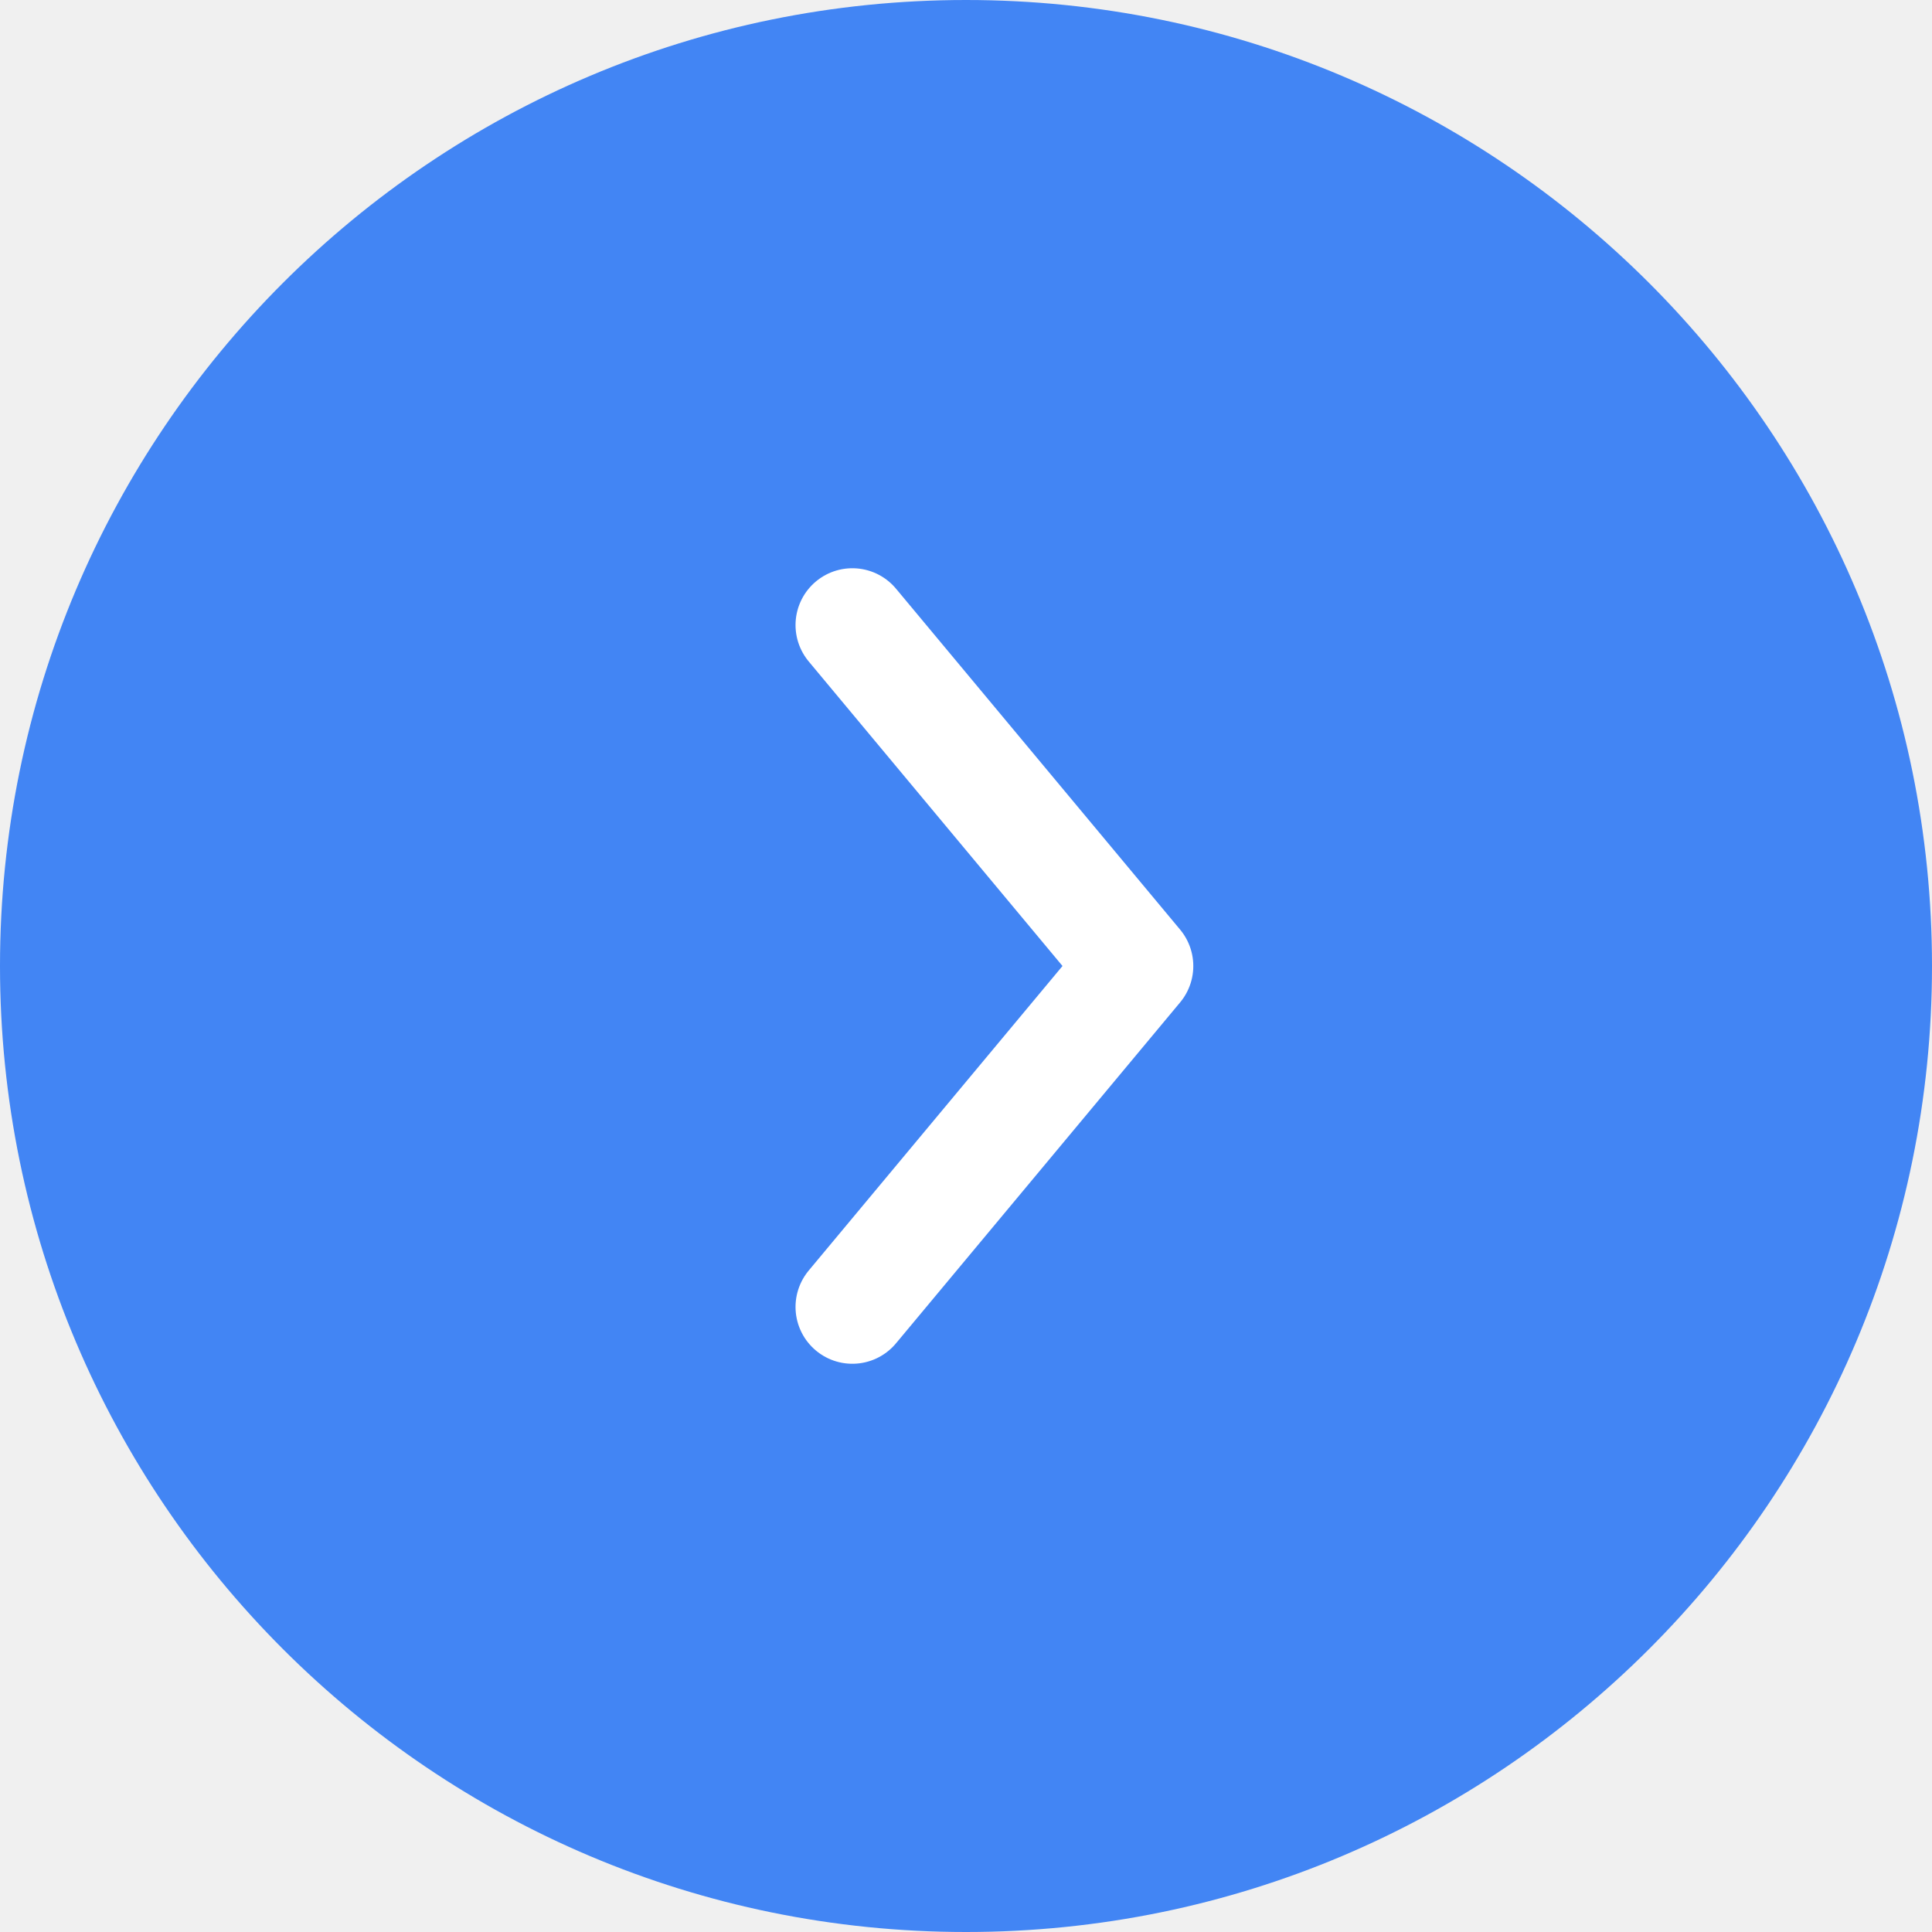
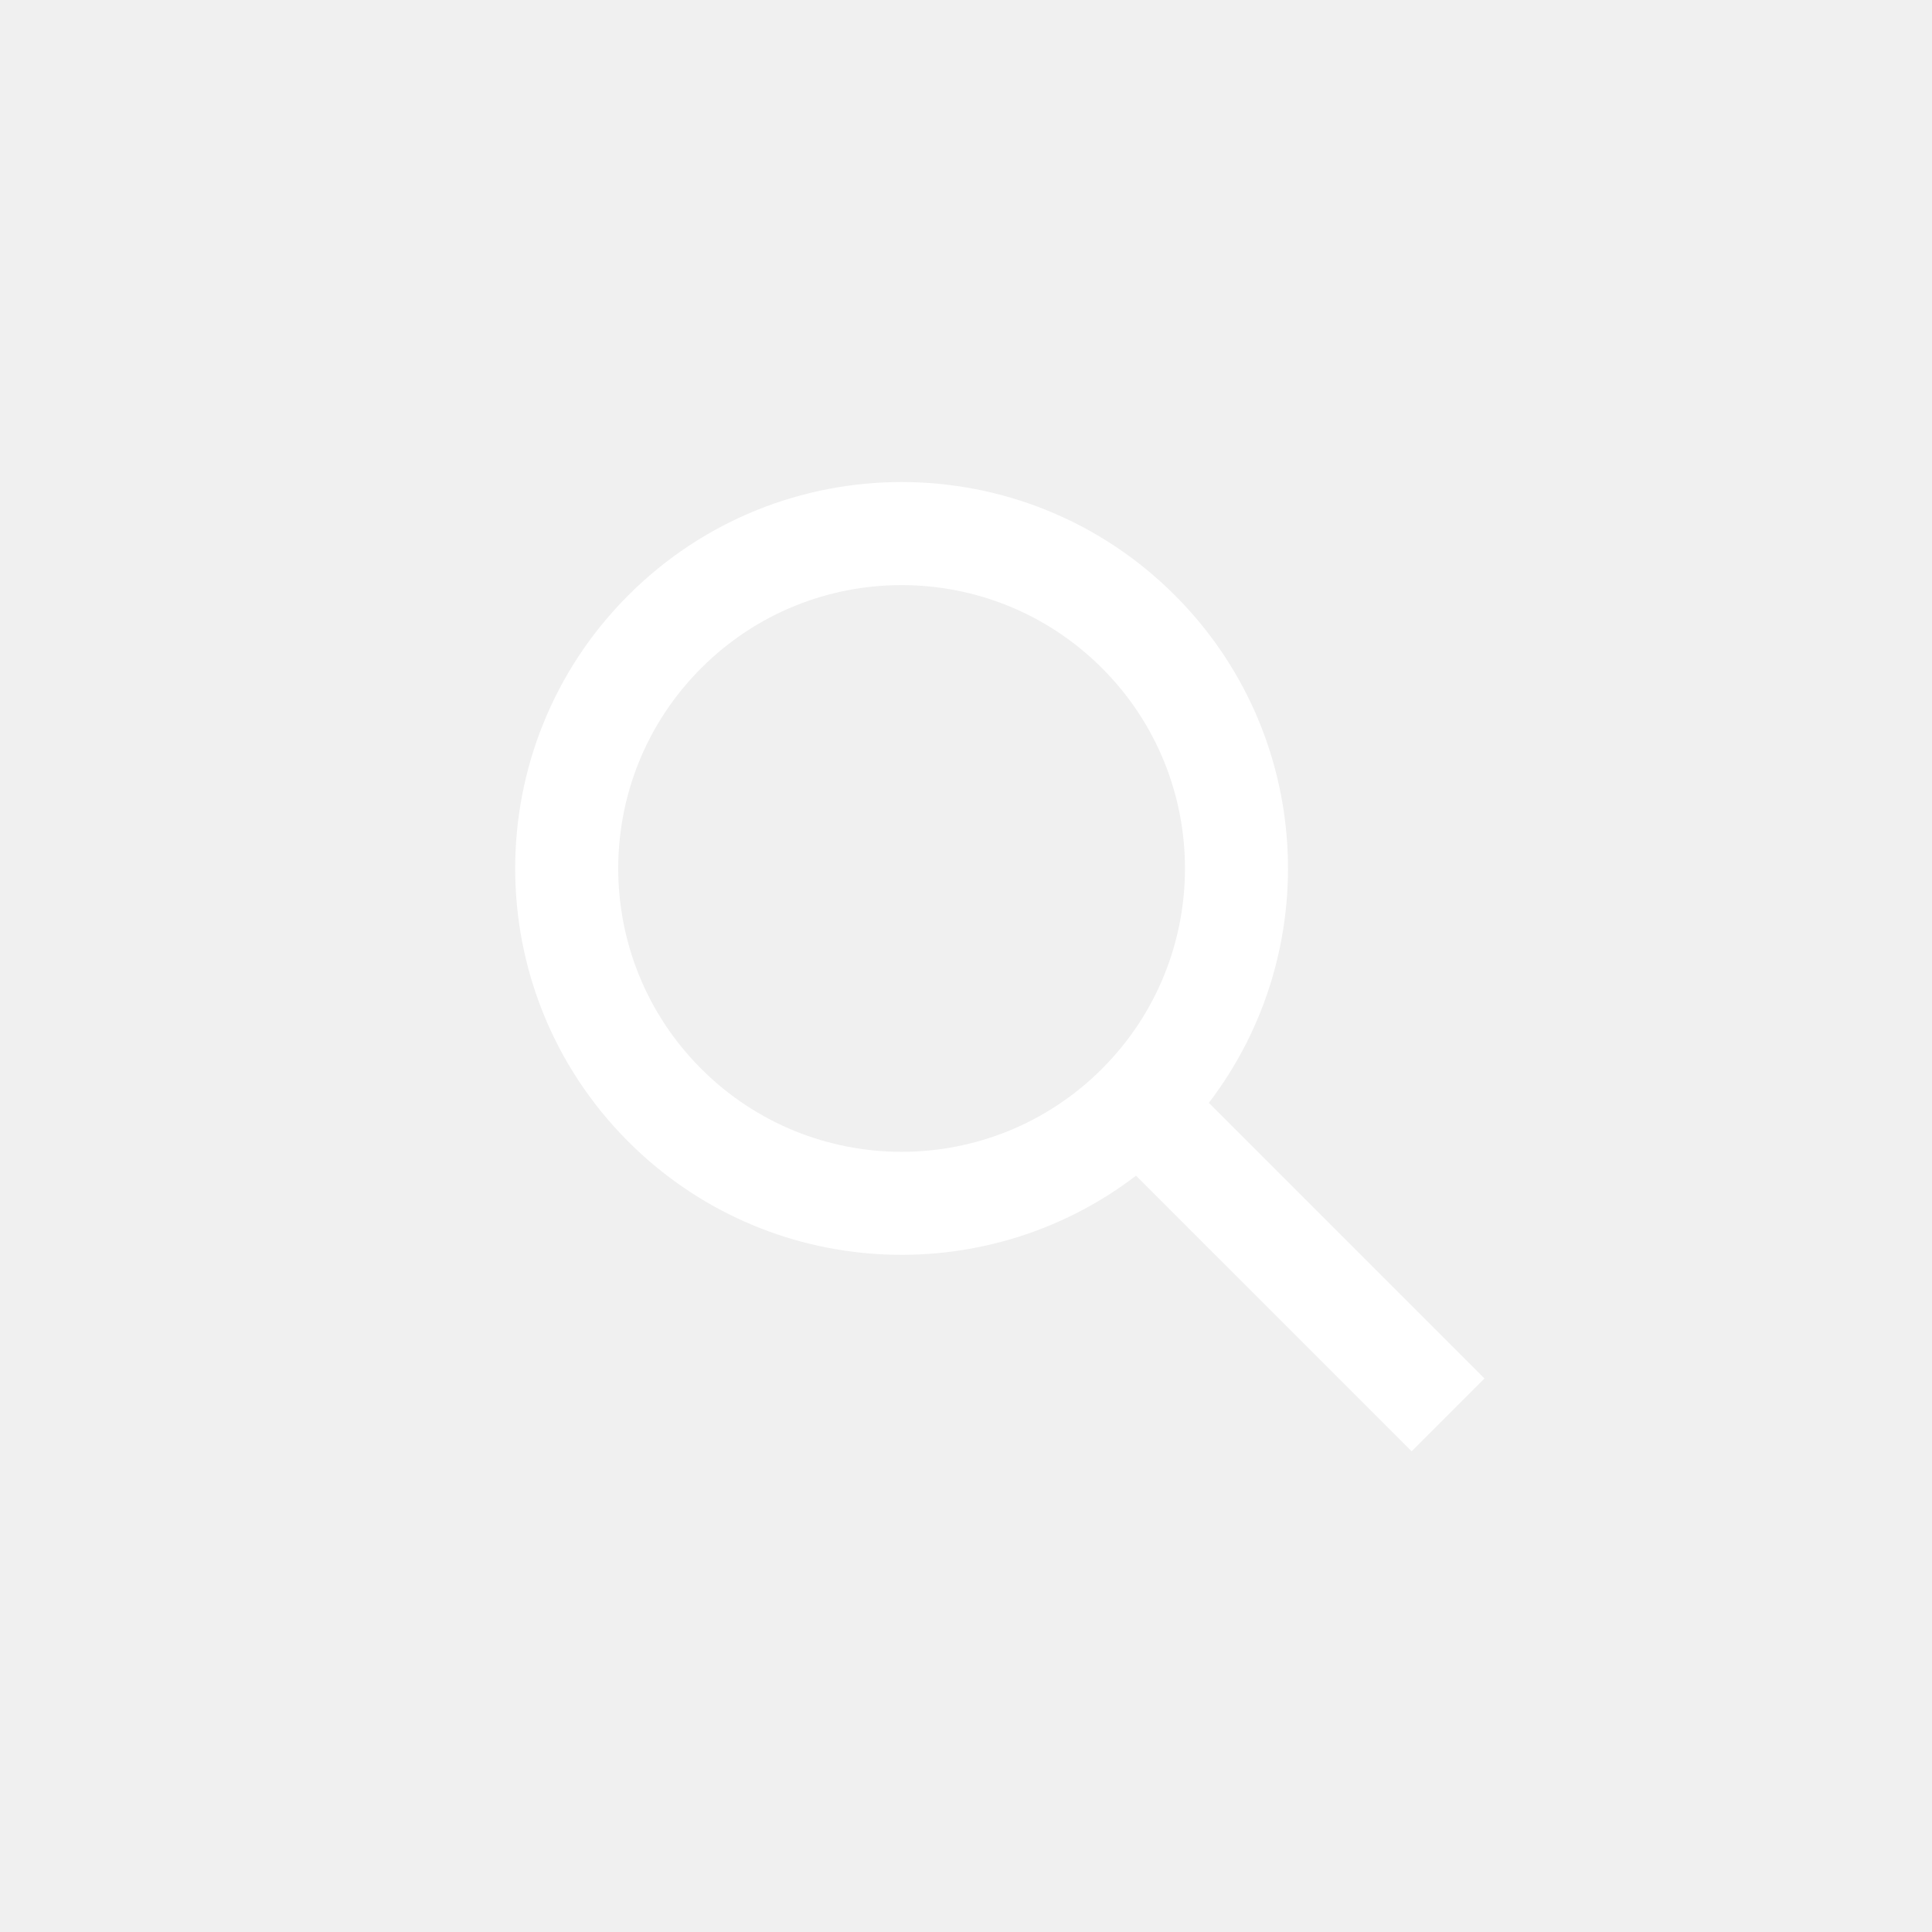
- <svg xmlns="http://www.w3.org/2000/svg" width="34" height="34" viewBox="0 0 34 34" fill="none">
-   <rect width="34" height="34" rx="17" fill="#4285F4" />
-   <path d="M15 23L20 17L15 11" stroke="white" stroke-width="2" stroke-linecap="round" stroke-linejoin="round" />
+ <svg xmlns="http://www.w3.org/2000/svg" width="30" height="30" viewBox="0 0 30 30" fill="none">
+   <path fill-rule="evenodd" clip-rule="evenodd" d="M17.111 16.597C15.393 18.315 12.607 18.315 10.889 16.597C9.17 14.878 9.17 12.092 10.889 10.374C12.607 8.656 15.393 8.656 17.111 10.374C18.83 12.092 18.83 14.878 17.111 16.597ZM17.64 18.256C15.287 20.055 11.909 19.879 9.757 17.728C7.414 15.385 7.414 11.586 9.757 9.243C12.101 6.899 15.899 6.899 18.243 9.243C20.394 11.394 20.57 14.772 18.771 17.125L23.051 21.405L21.92 22.536L17.64 18.256Z" fill="white" />
</svg>
